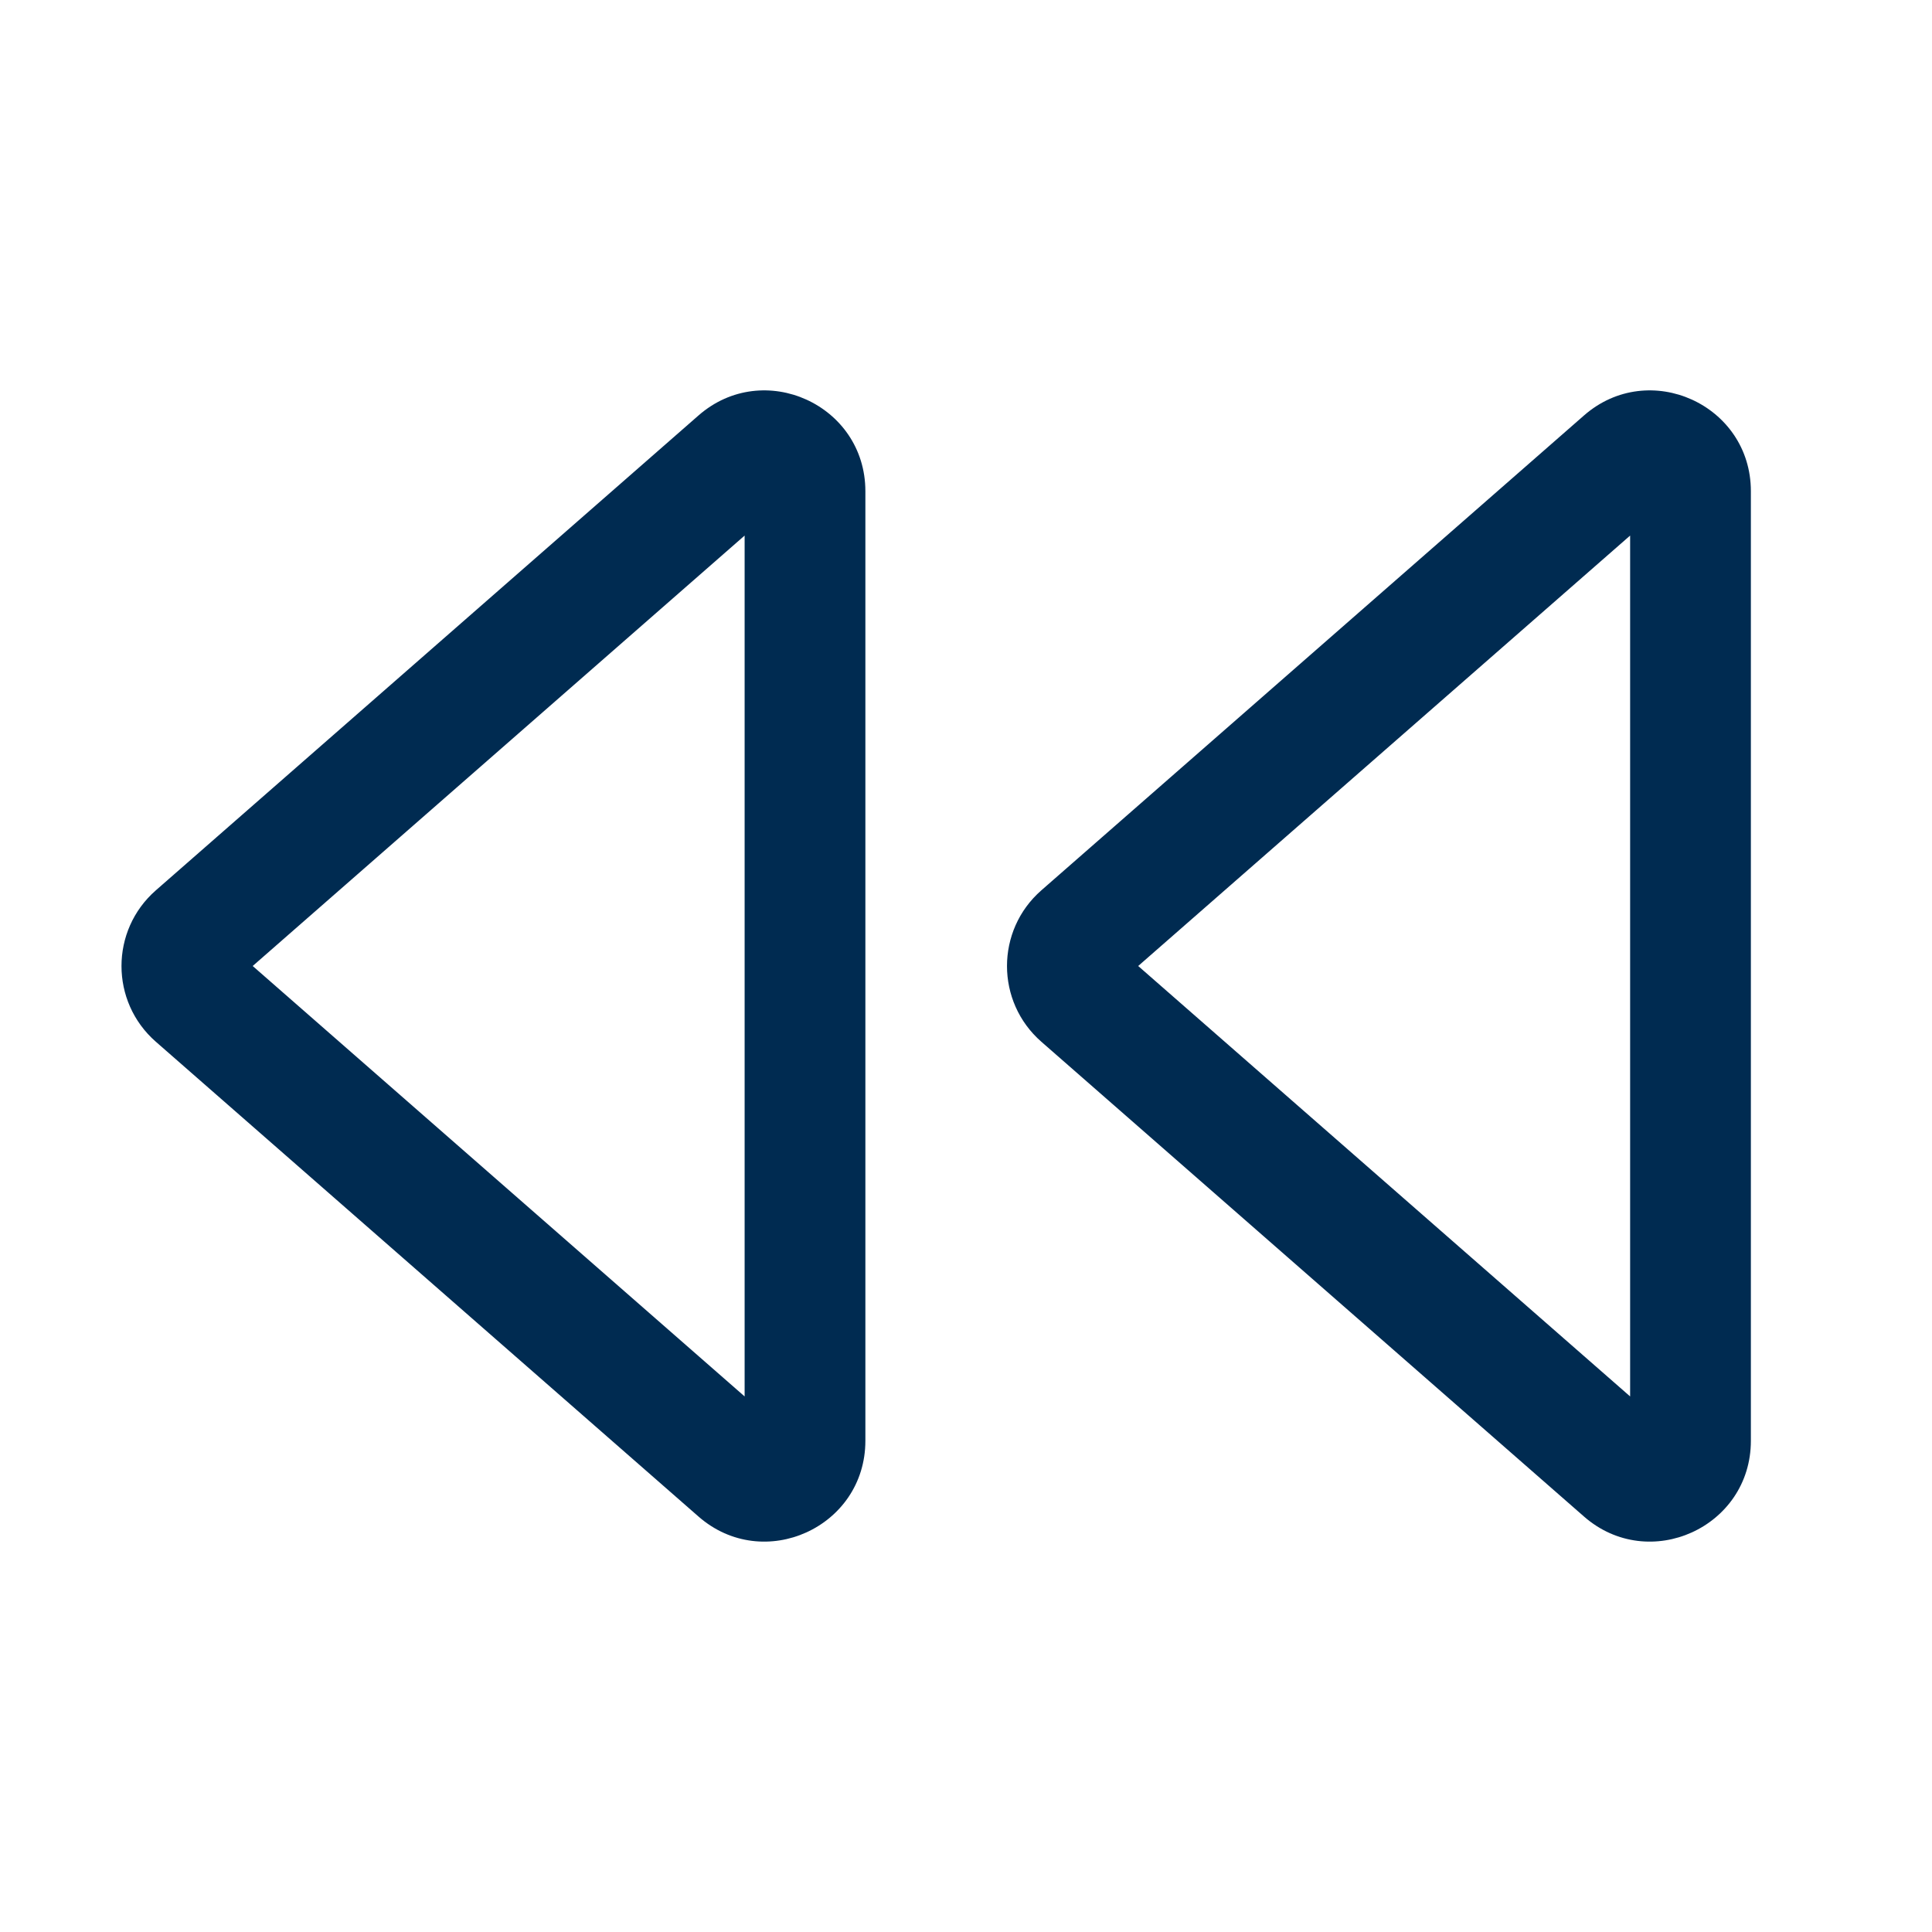
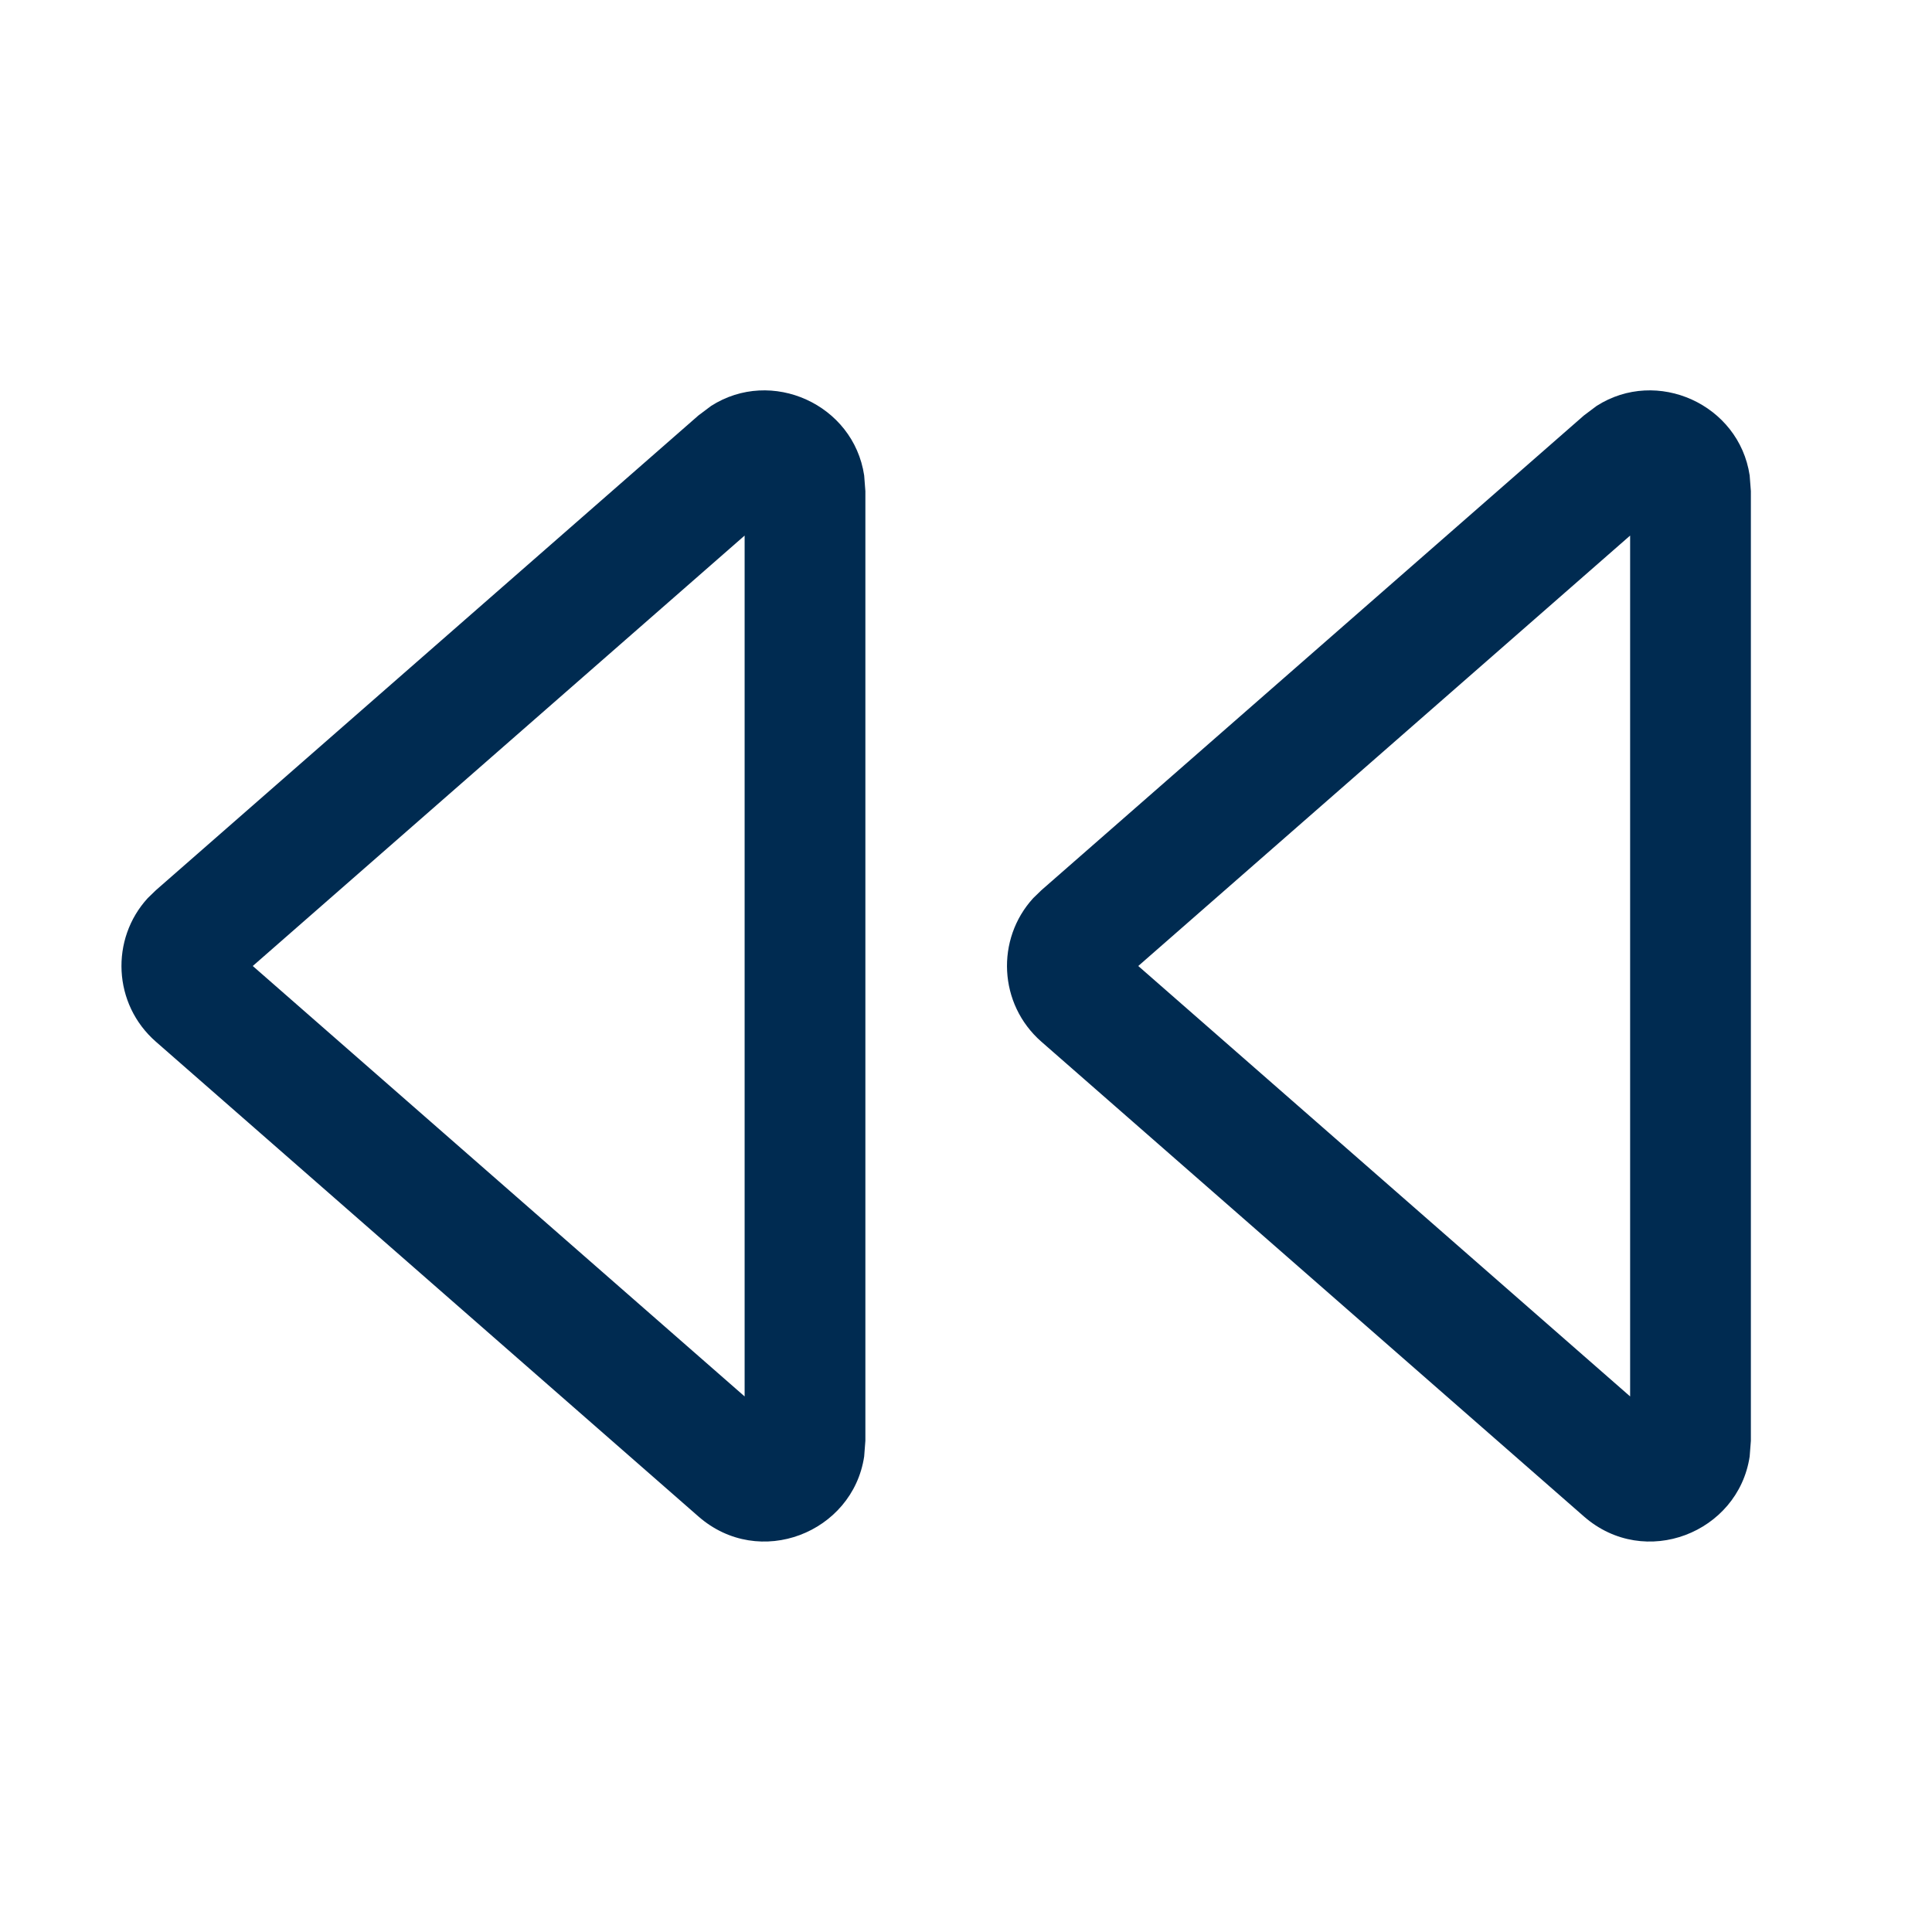
<svg xmlns="http://www.w3.org/2000/svg" width="24" height="24" viewBox="0 0 24 24" fill="none">
-   <path fill-rule="evenodd" clip-rule="evenodd" d="M14.139,12l6.111,5.347v-10.694zM19.677,5.161c0.808,-0.707 2.073,-0.133 2.073,0.941v11.796c0,1.074 -1.265,1.648 -2.073,0.941l-6.741,-5.898c-0.569,-0.498 -0.569,-1.383 0,-1.881zM3.139,12l6.111,5.347v-10.694zM8.677,5.161c0.808,-0.707 2.073,-0.133 2.073,0.941v11.796c0,1.074 -1.265,1.648 -2.073,0.941l-6.741,-5.898c-0.569,-0.498 -0.569,-1.383 0,-1.881z" fill="#002B51" />
+   <path fill-rule="evenodd" clip-rule="evenodd" d="M19.833,5.043c0.751,-0.481 1.77,-0.019 1.902,0.863l0.015,0.195v11.797l-0.015,0.195c-0.142,0.945 -1.301,1.408 -2.059,0.745l-6.74,-5.898c-0.533,-0.467 -0.567,-1.274 -0.101,-1.783l0.101,-0.098l6.74,-5.898zM14.14,12l6.11,5.347v-10.694zM8.833,5.043c0.751,-0.481 1.77,-0.019 1.902,0.863l0.015,0.195v11.797l-0.015,0.195c-0.142,0.945 -1.301,1.408 -2.059,0.745l-6.74,-5.898c-0.534,-0.467 -0.567,-1.274 -0.101,-1.783l0.101,-0.098l6.74,-5.898zM3.14,12l6.11,5.347v-10.694z" fill="#002B51" />
</svg>
